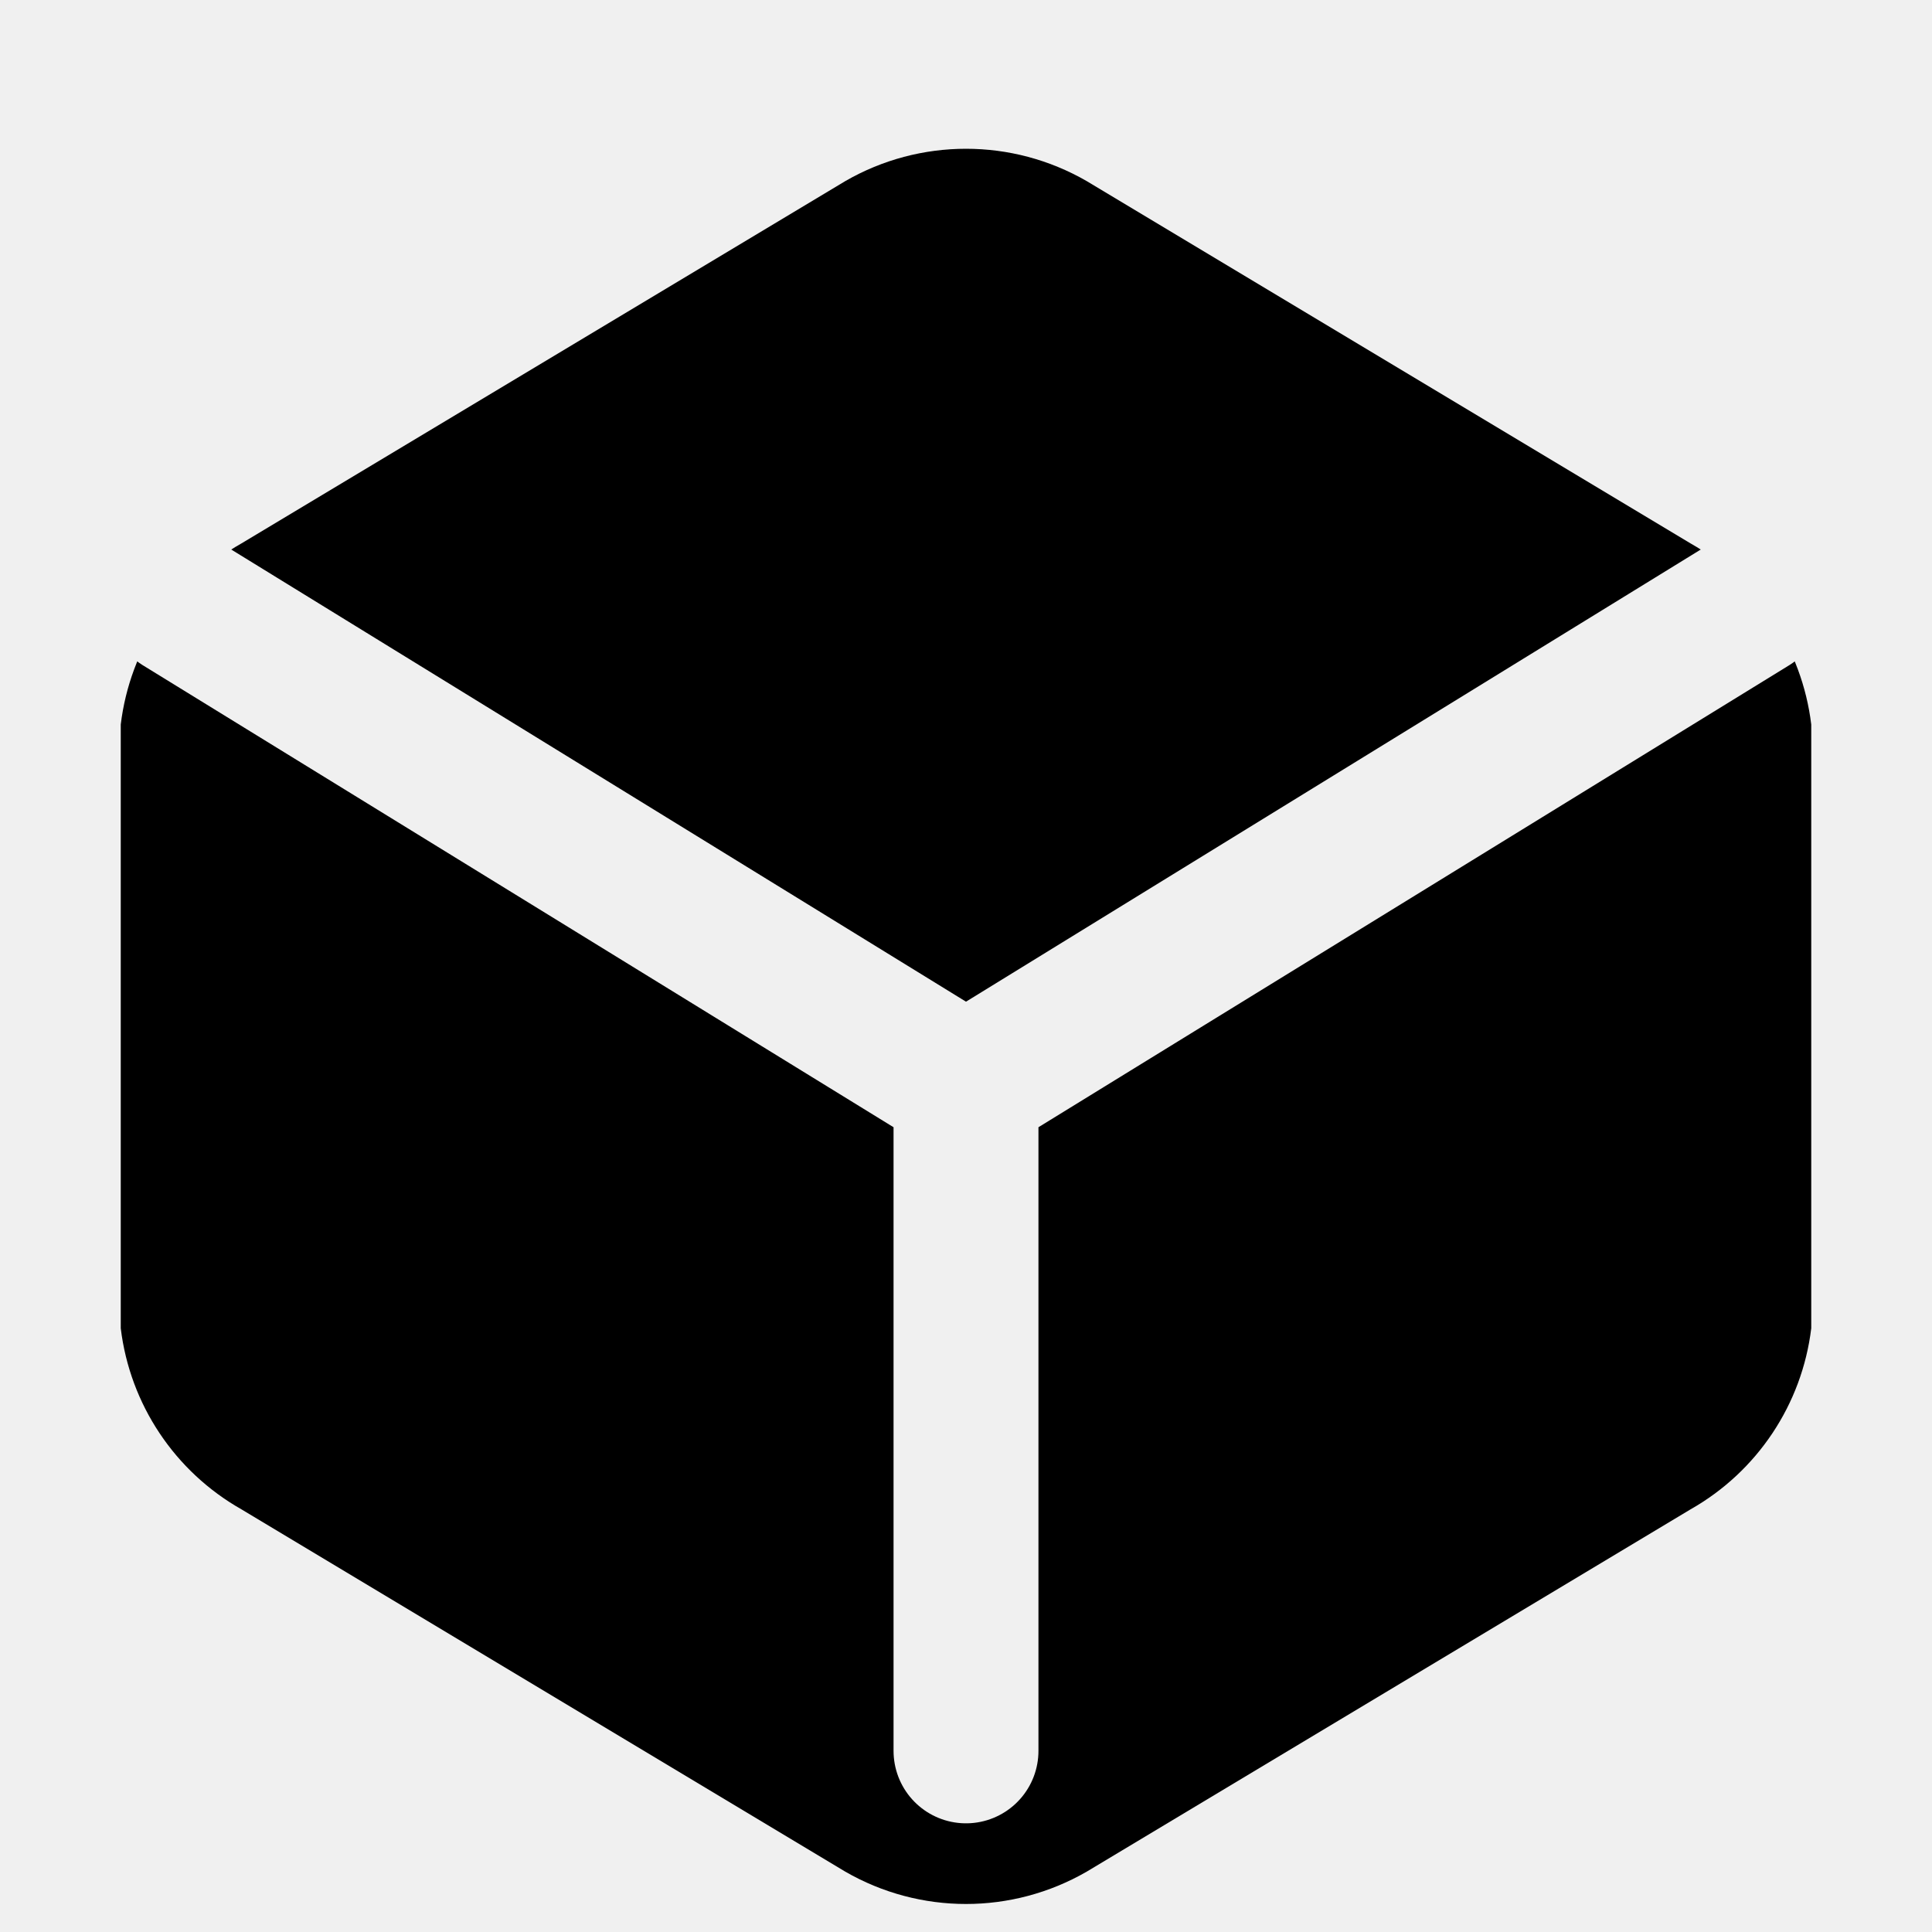
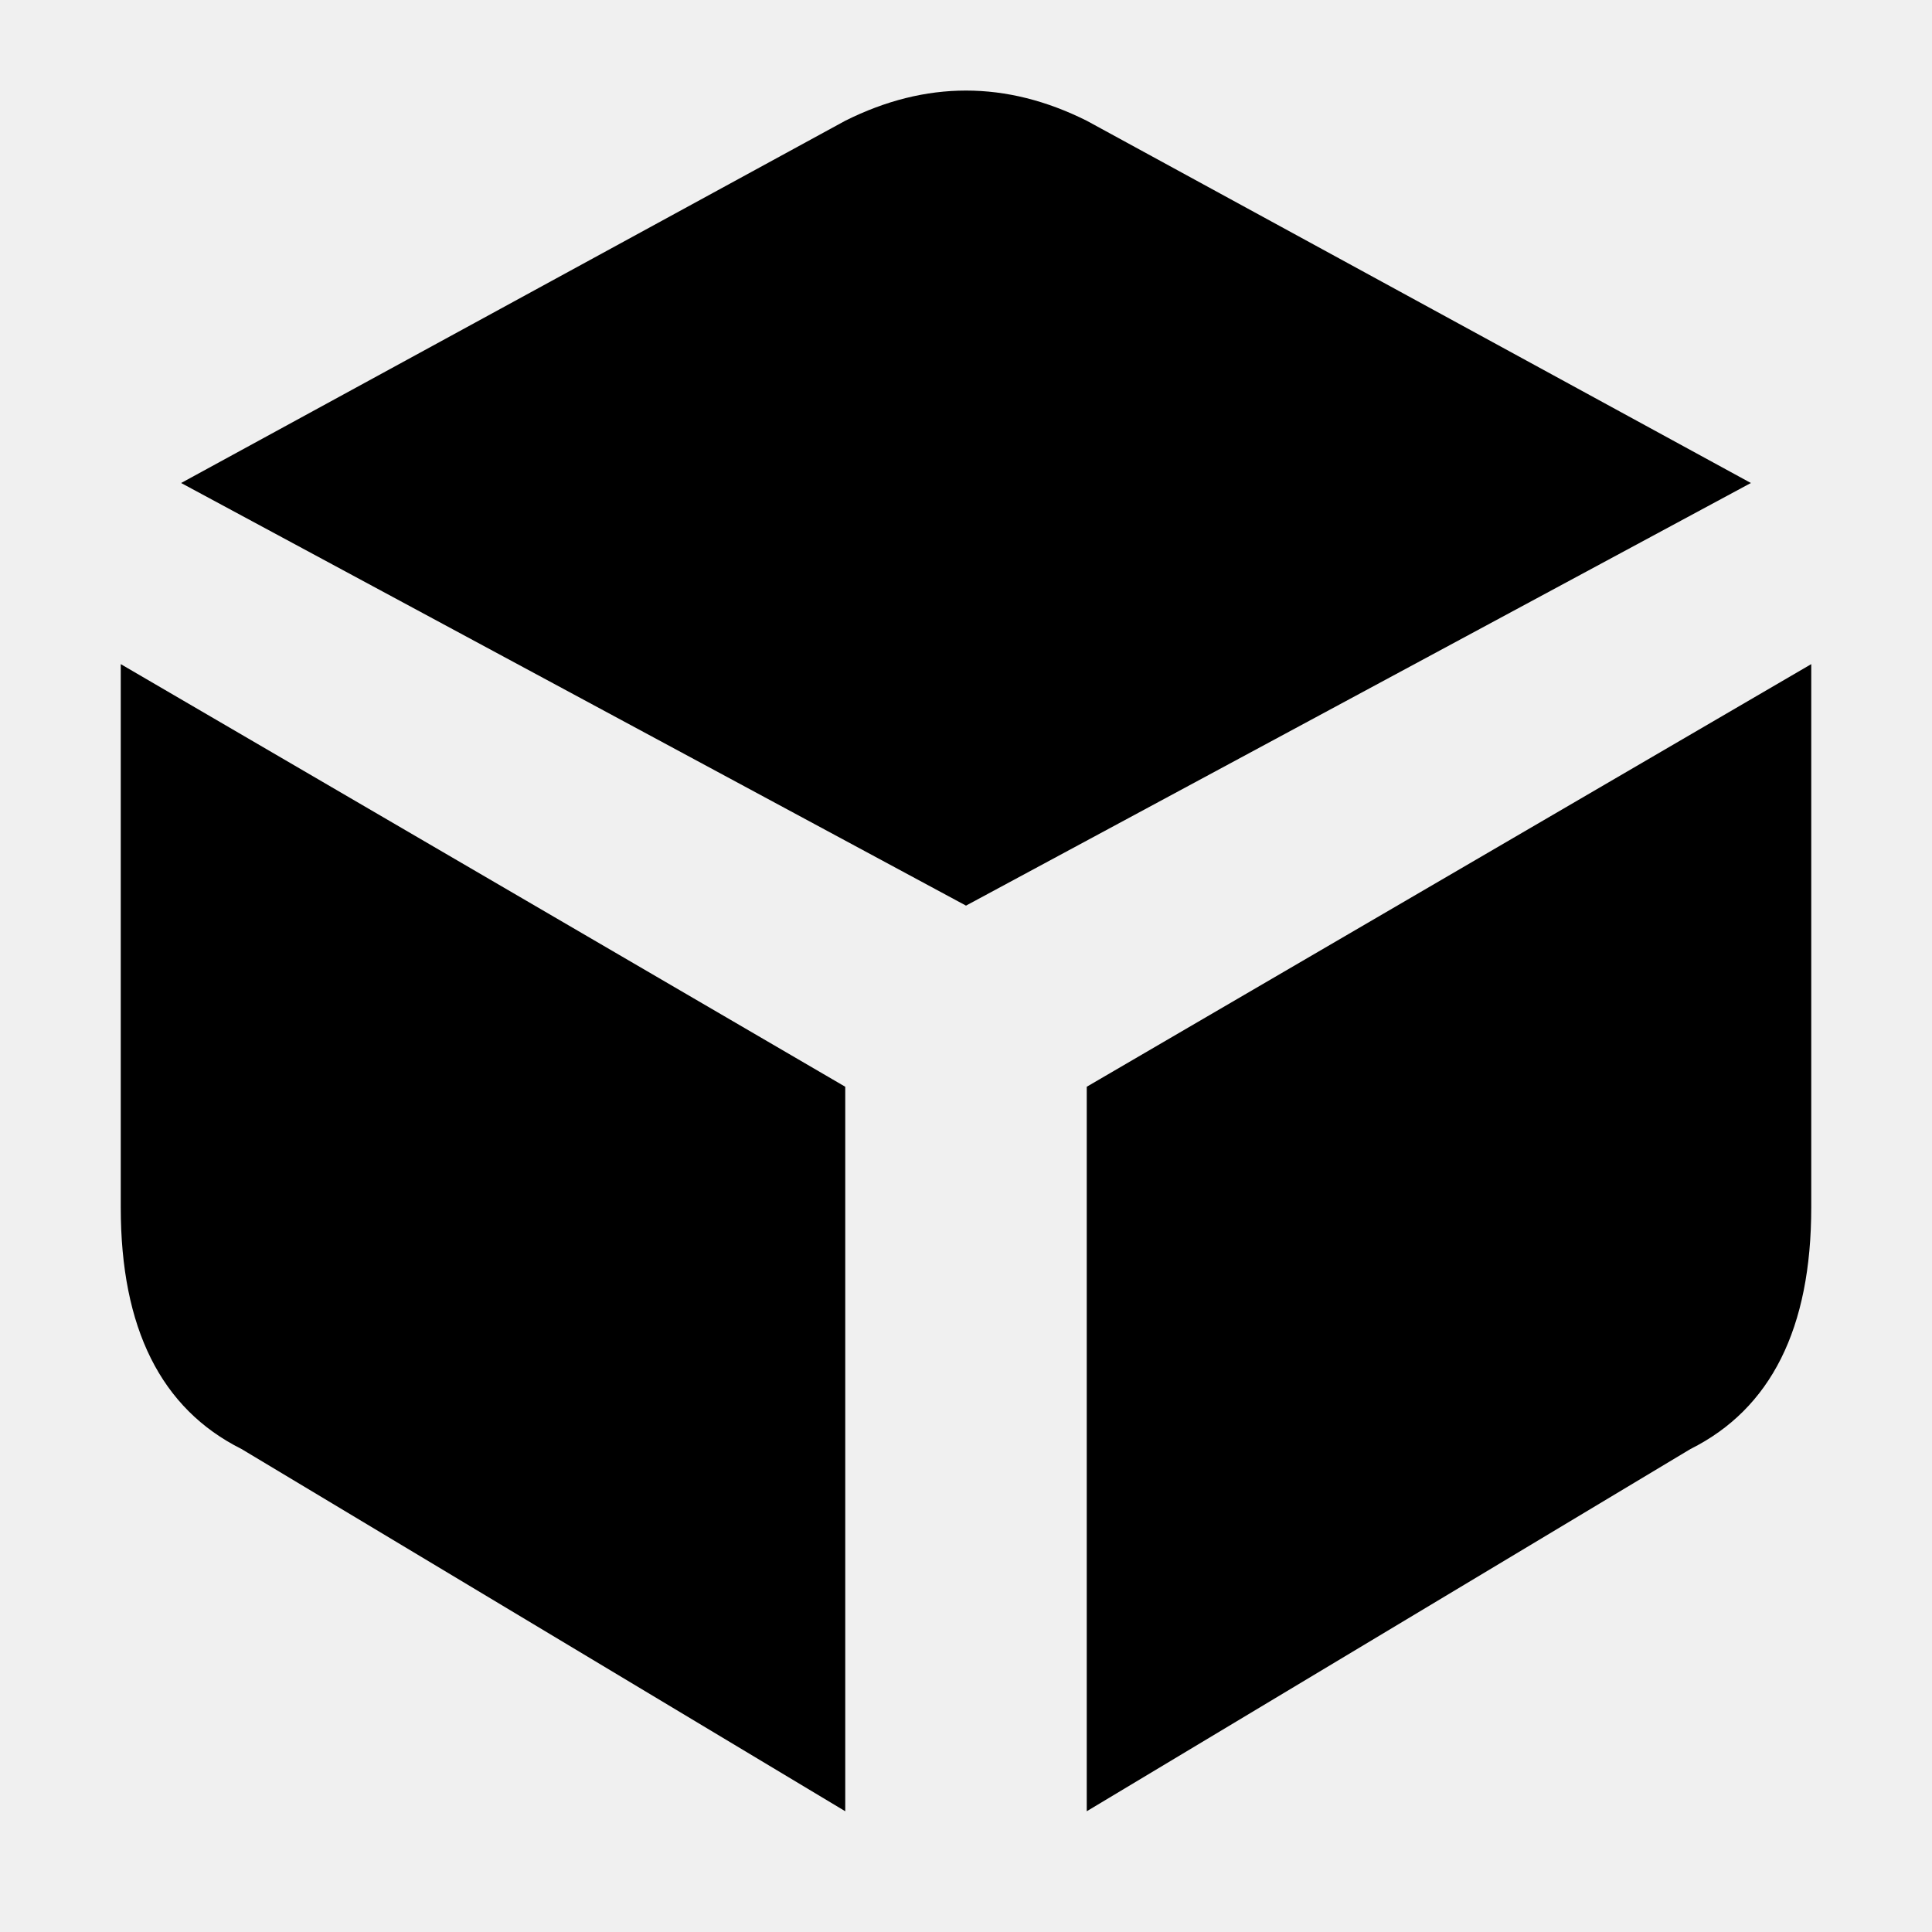
<svg xmlns="http://www.w3.org/2000/svg" viewBox="0 0 32 32" fill="currentColor">
-   <defs>
-     <mask id="asset-other-knockout" maskUnits="userSpaceOnUse" x="0" y="0" width="32" height="32">
-       <rect width="32" height="32" fill="white" />
-       <g fill="black" color="black">
-         <path d="M3 10l13 8 13-8M16 18v11" fill="none" stroke="black" stroke-width="2.4" stroke-linecap="round" stroke-linejoin="round" />
-       </g>
-     </mask>
-   </defs>
-   <g mask="url(#asset-other-knockout)">
-     <path d="M14 3a4 4 0 0 1 4 0l10 6a4 4 0 0 1 2 3v10a4 4 0 0 1-2 3l-10 6a4 4 0 0 1-4 0L4 25a4 4 0 0 1-2-3V12a4 4 0 0 1 2-3Z" />
+   <g>
+     <path d="M14 2q2-1 4 0l11 6-13 7L3 8Z" />
+     <path d="M2 11l12 7v12L4 24q-2-1-2-4Z" />
+     <path d="M18 18l12-7v9q0 3-2 4l-10 6Z" />
  </g>
</svg>
